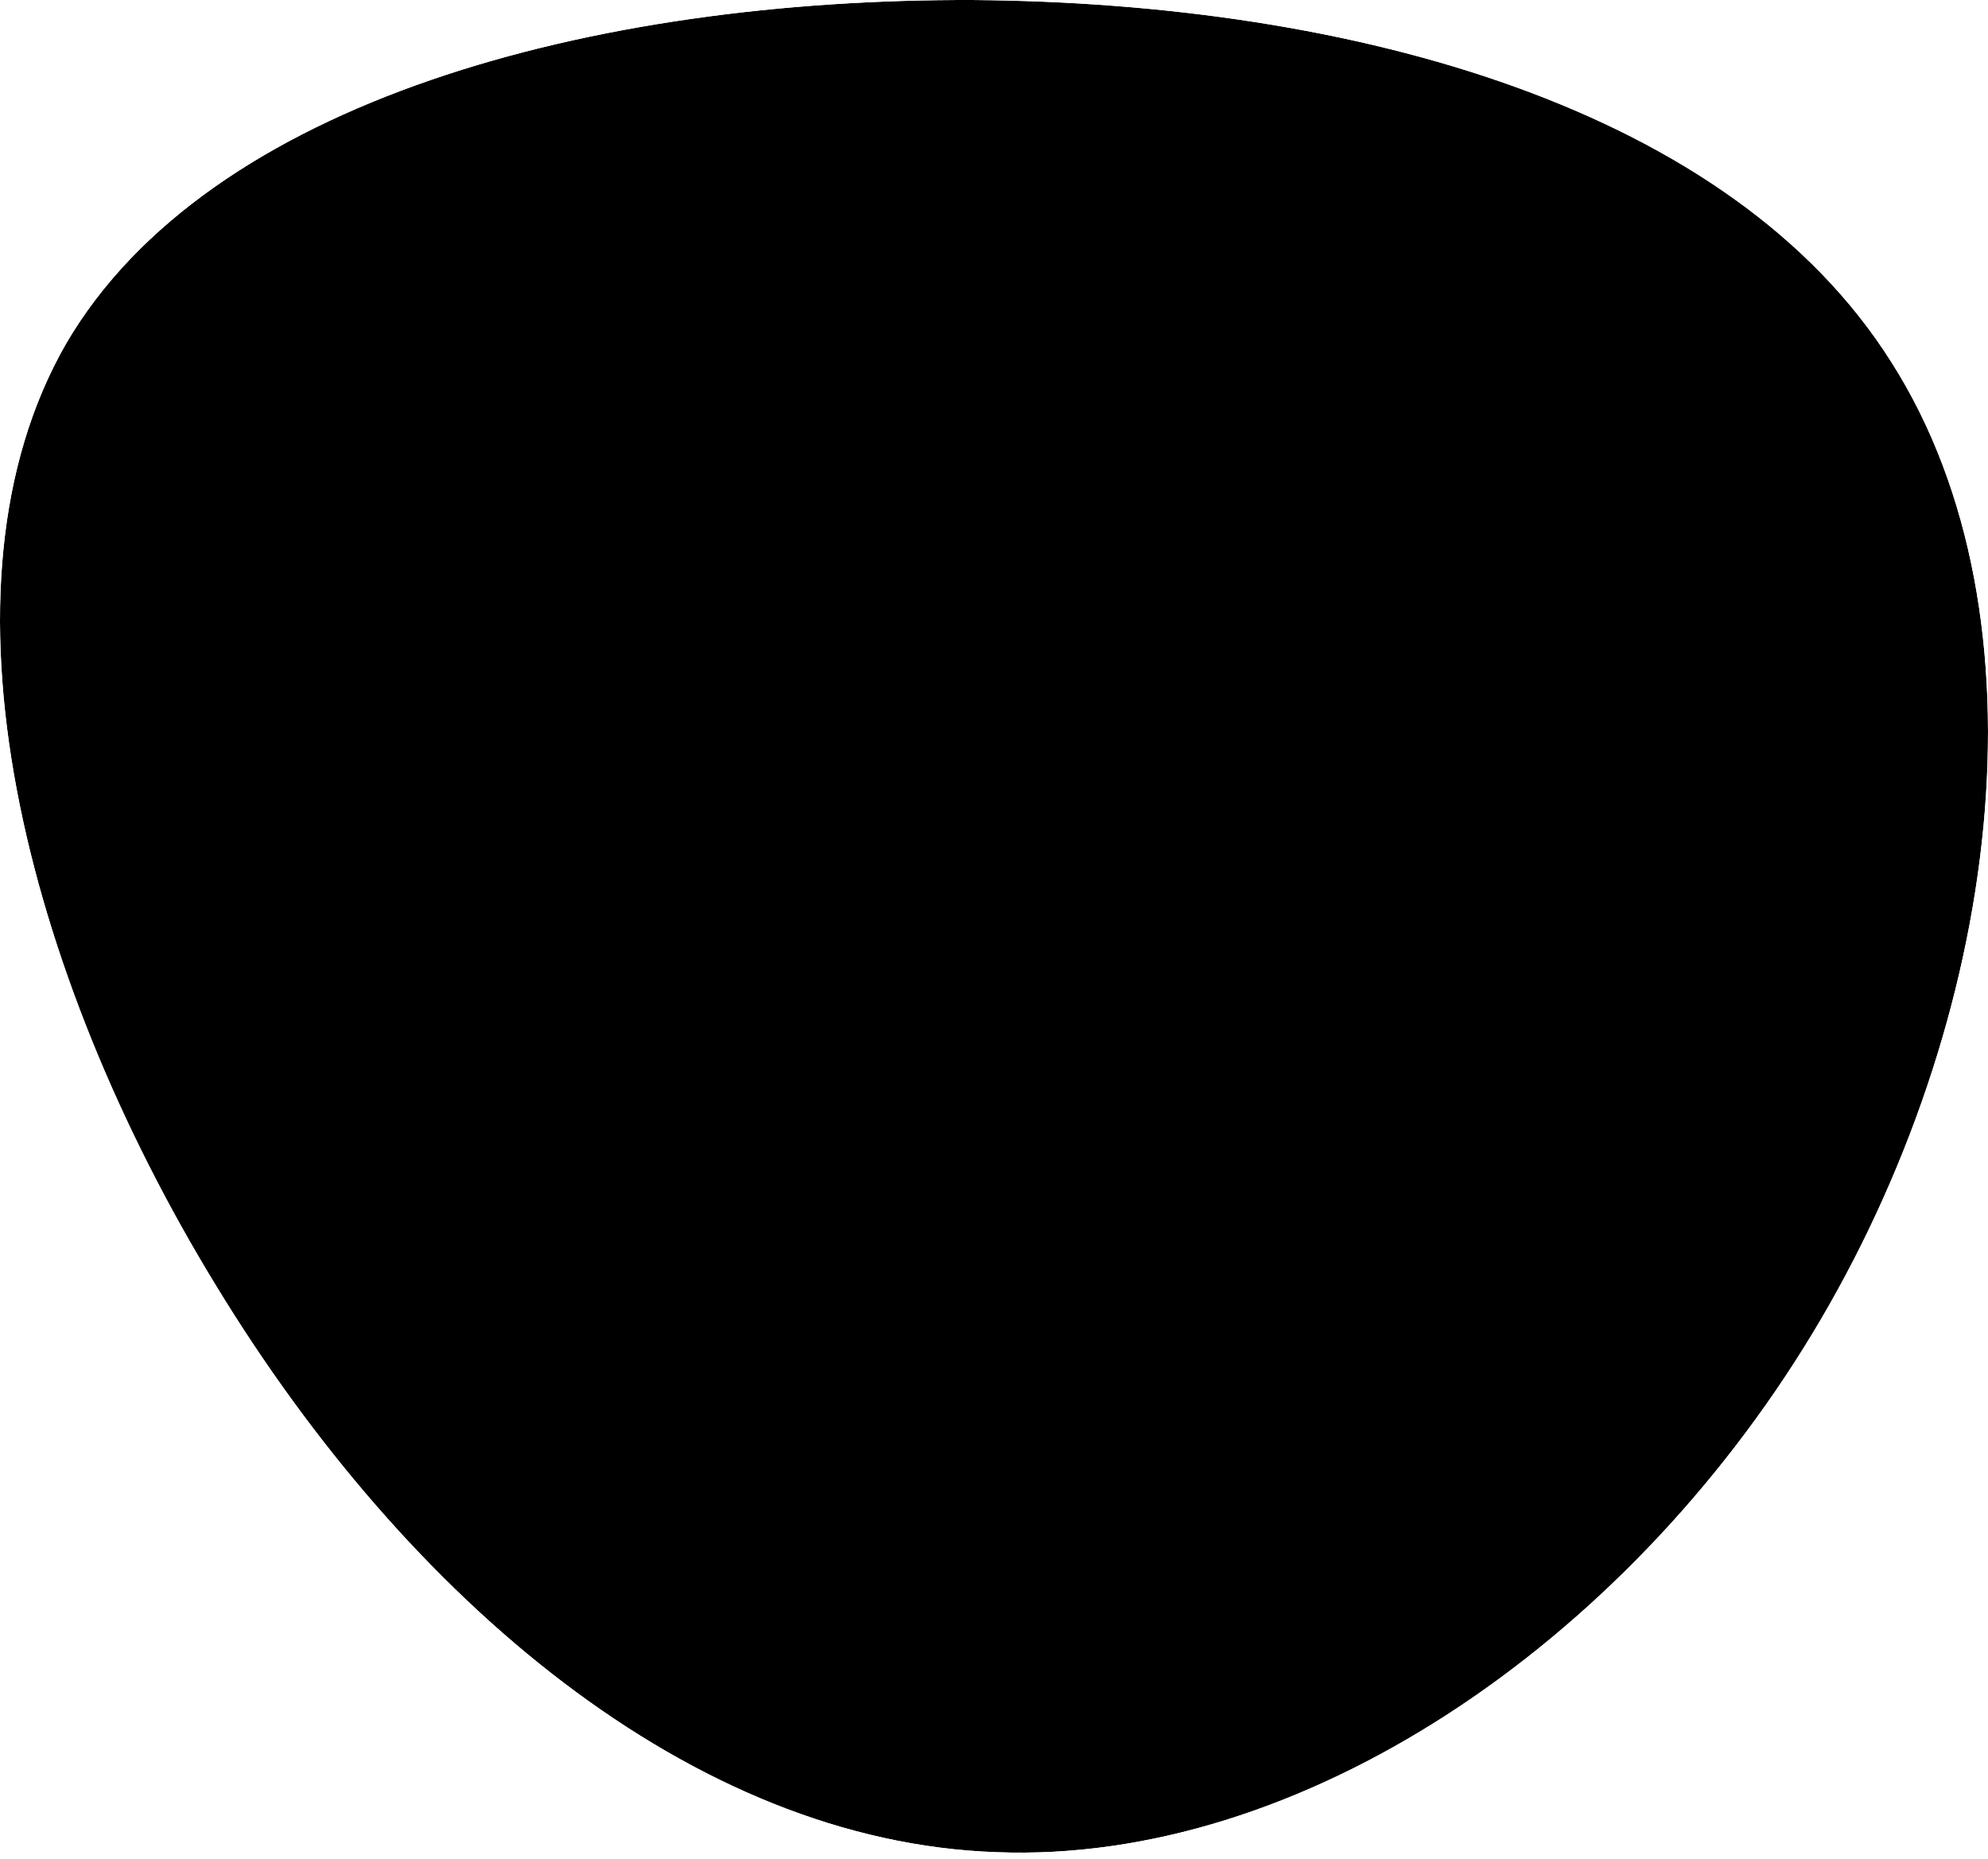
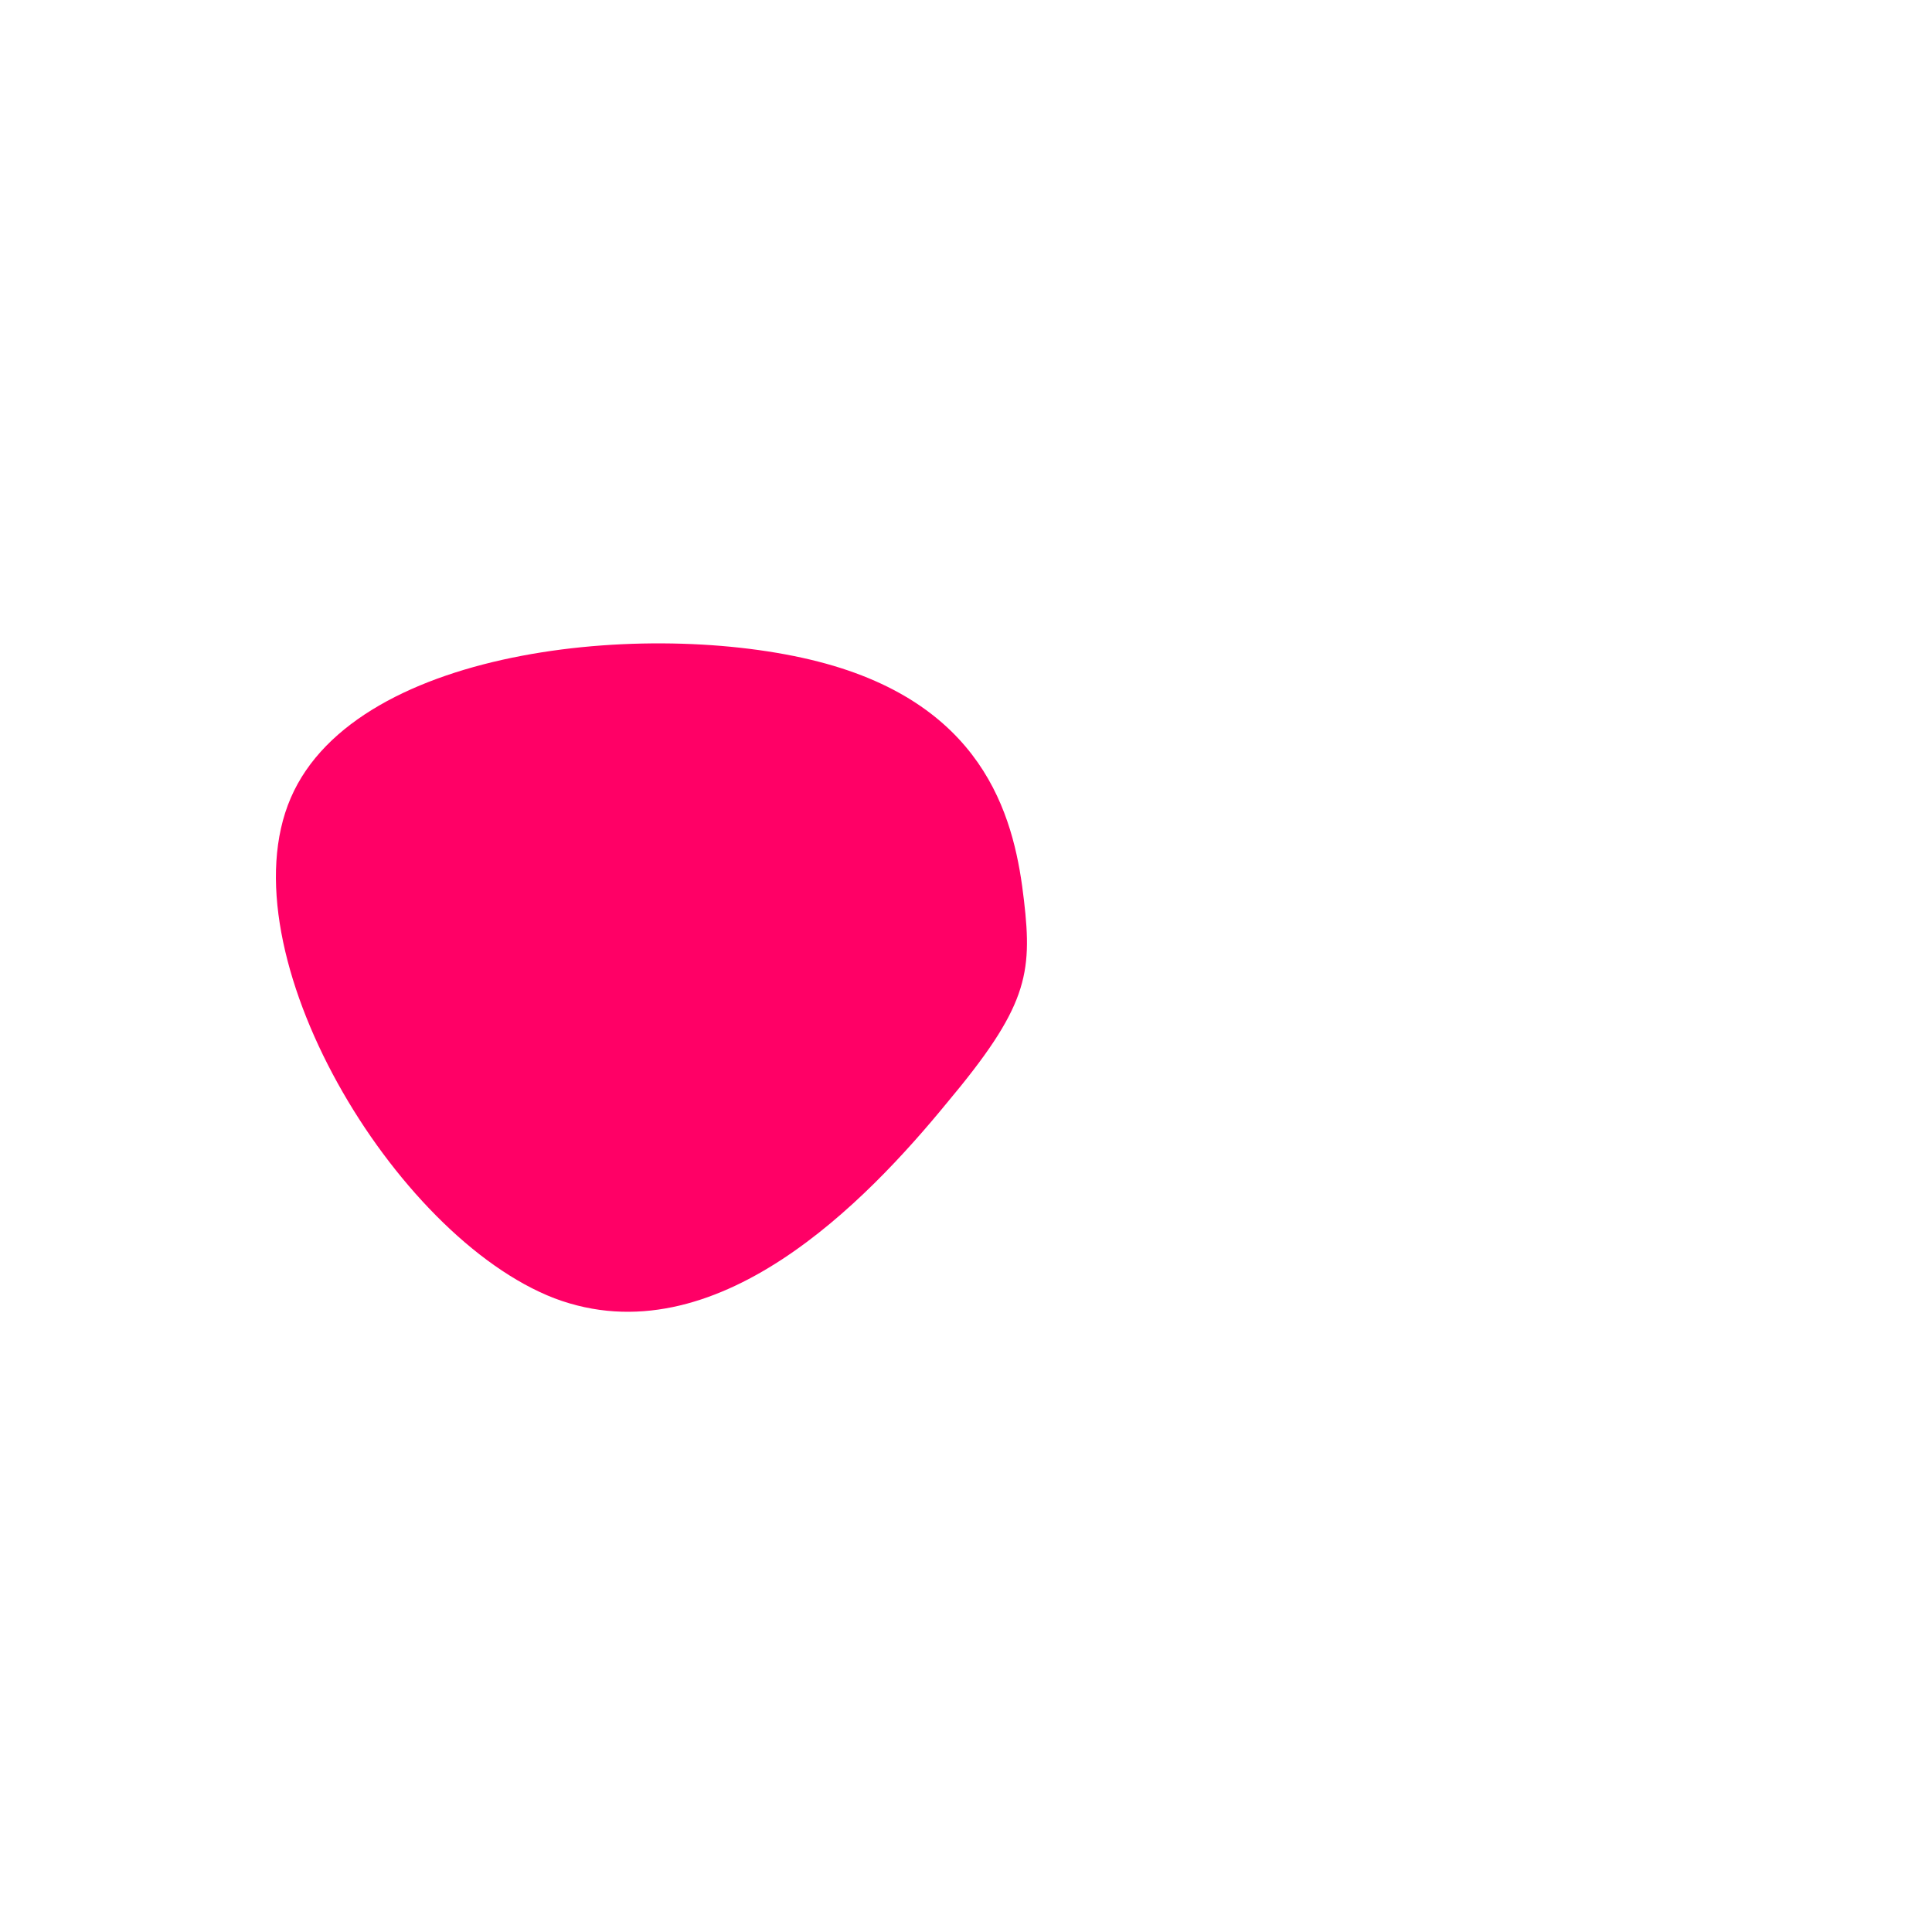
- <svg xmlns="http://www.w3.org/2000/svg" viewBox="0 0 200 187">
-   <mask id="mask0" mask-type="alpha">
-     <path d="M190.312 36.488C206.582 62.119 201.309 102.826 182.328 134.186C163.346 165.547          130.807 187.559 100.226 186.353C69.645 185.297 41.023 161.023 21.74 129.362C2.458          97.851 -7.485 59.103 6.676 34.528C20.987 10.103 59.703 -0.149 97.967          0.002C136.23 0.303 174.193 10.857 190.312 36.488Z" />
-   </mask>
-   <g mask="url(#mask0)">
-     <path d="M190.312 36.488C206.582 62.119 201.309 102.826 182.328 134.186C163.346          165.547 130.807 187.559 100.226 186.353C69.645 185.297 41.023 161.023 21.74          129.362C2.458 97.851 -7.485 59.103 6.676 34.528C20.987 10.103 59.703          -0.149 97.967 0.002C136.23 0.303 174.193 10.857 190.312 36.488Z" />
-     <image href="" />
-   </g>
+ <svg xmlns="http://www.w3.org/2000/svg" viewBox="0 0 200 200">
+   <path fill="#FF0066" d="M6,-6.8C6.9,0.9,6.3,4.3,-2,14.2C-10.2,24.2,-25.9,40.7,-42.6,34.4C-59.2,28,-76.8,-1.4,-69.9,-17.4C-63,-33.4,-31.5,-36,-14.5,-31.3C2.5,-26.6,5.1,-14.6,6,-6.8Z" transform="translate(100 100)" />
</svg>
